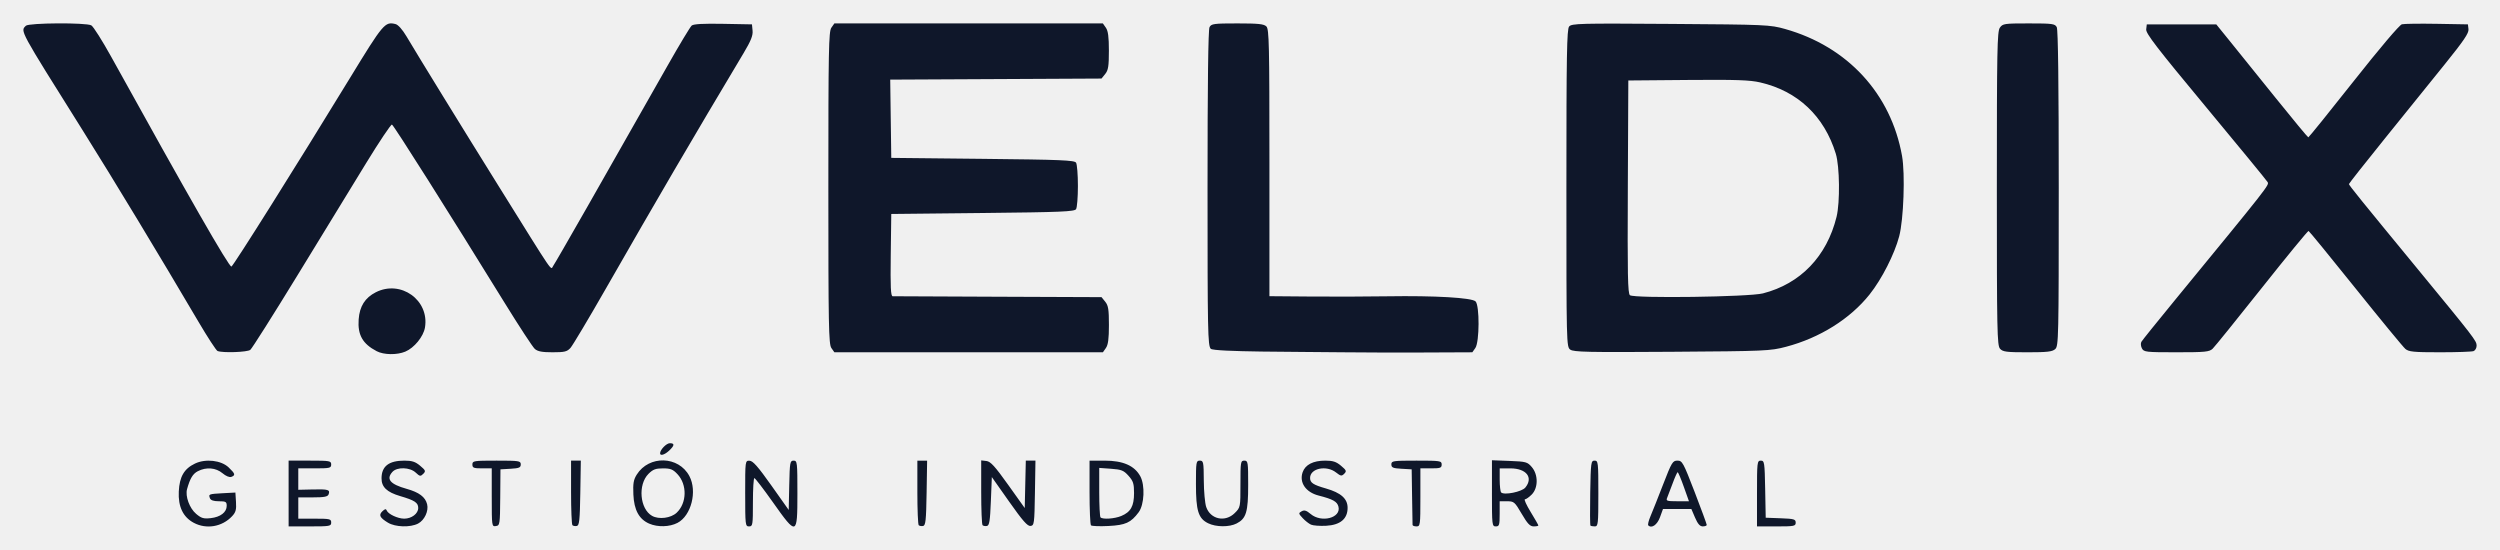
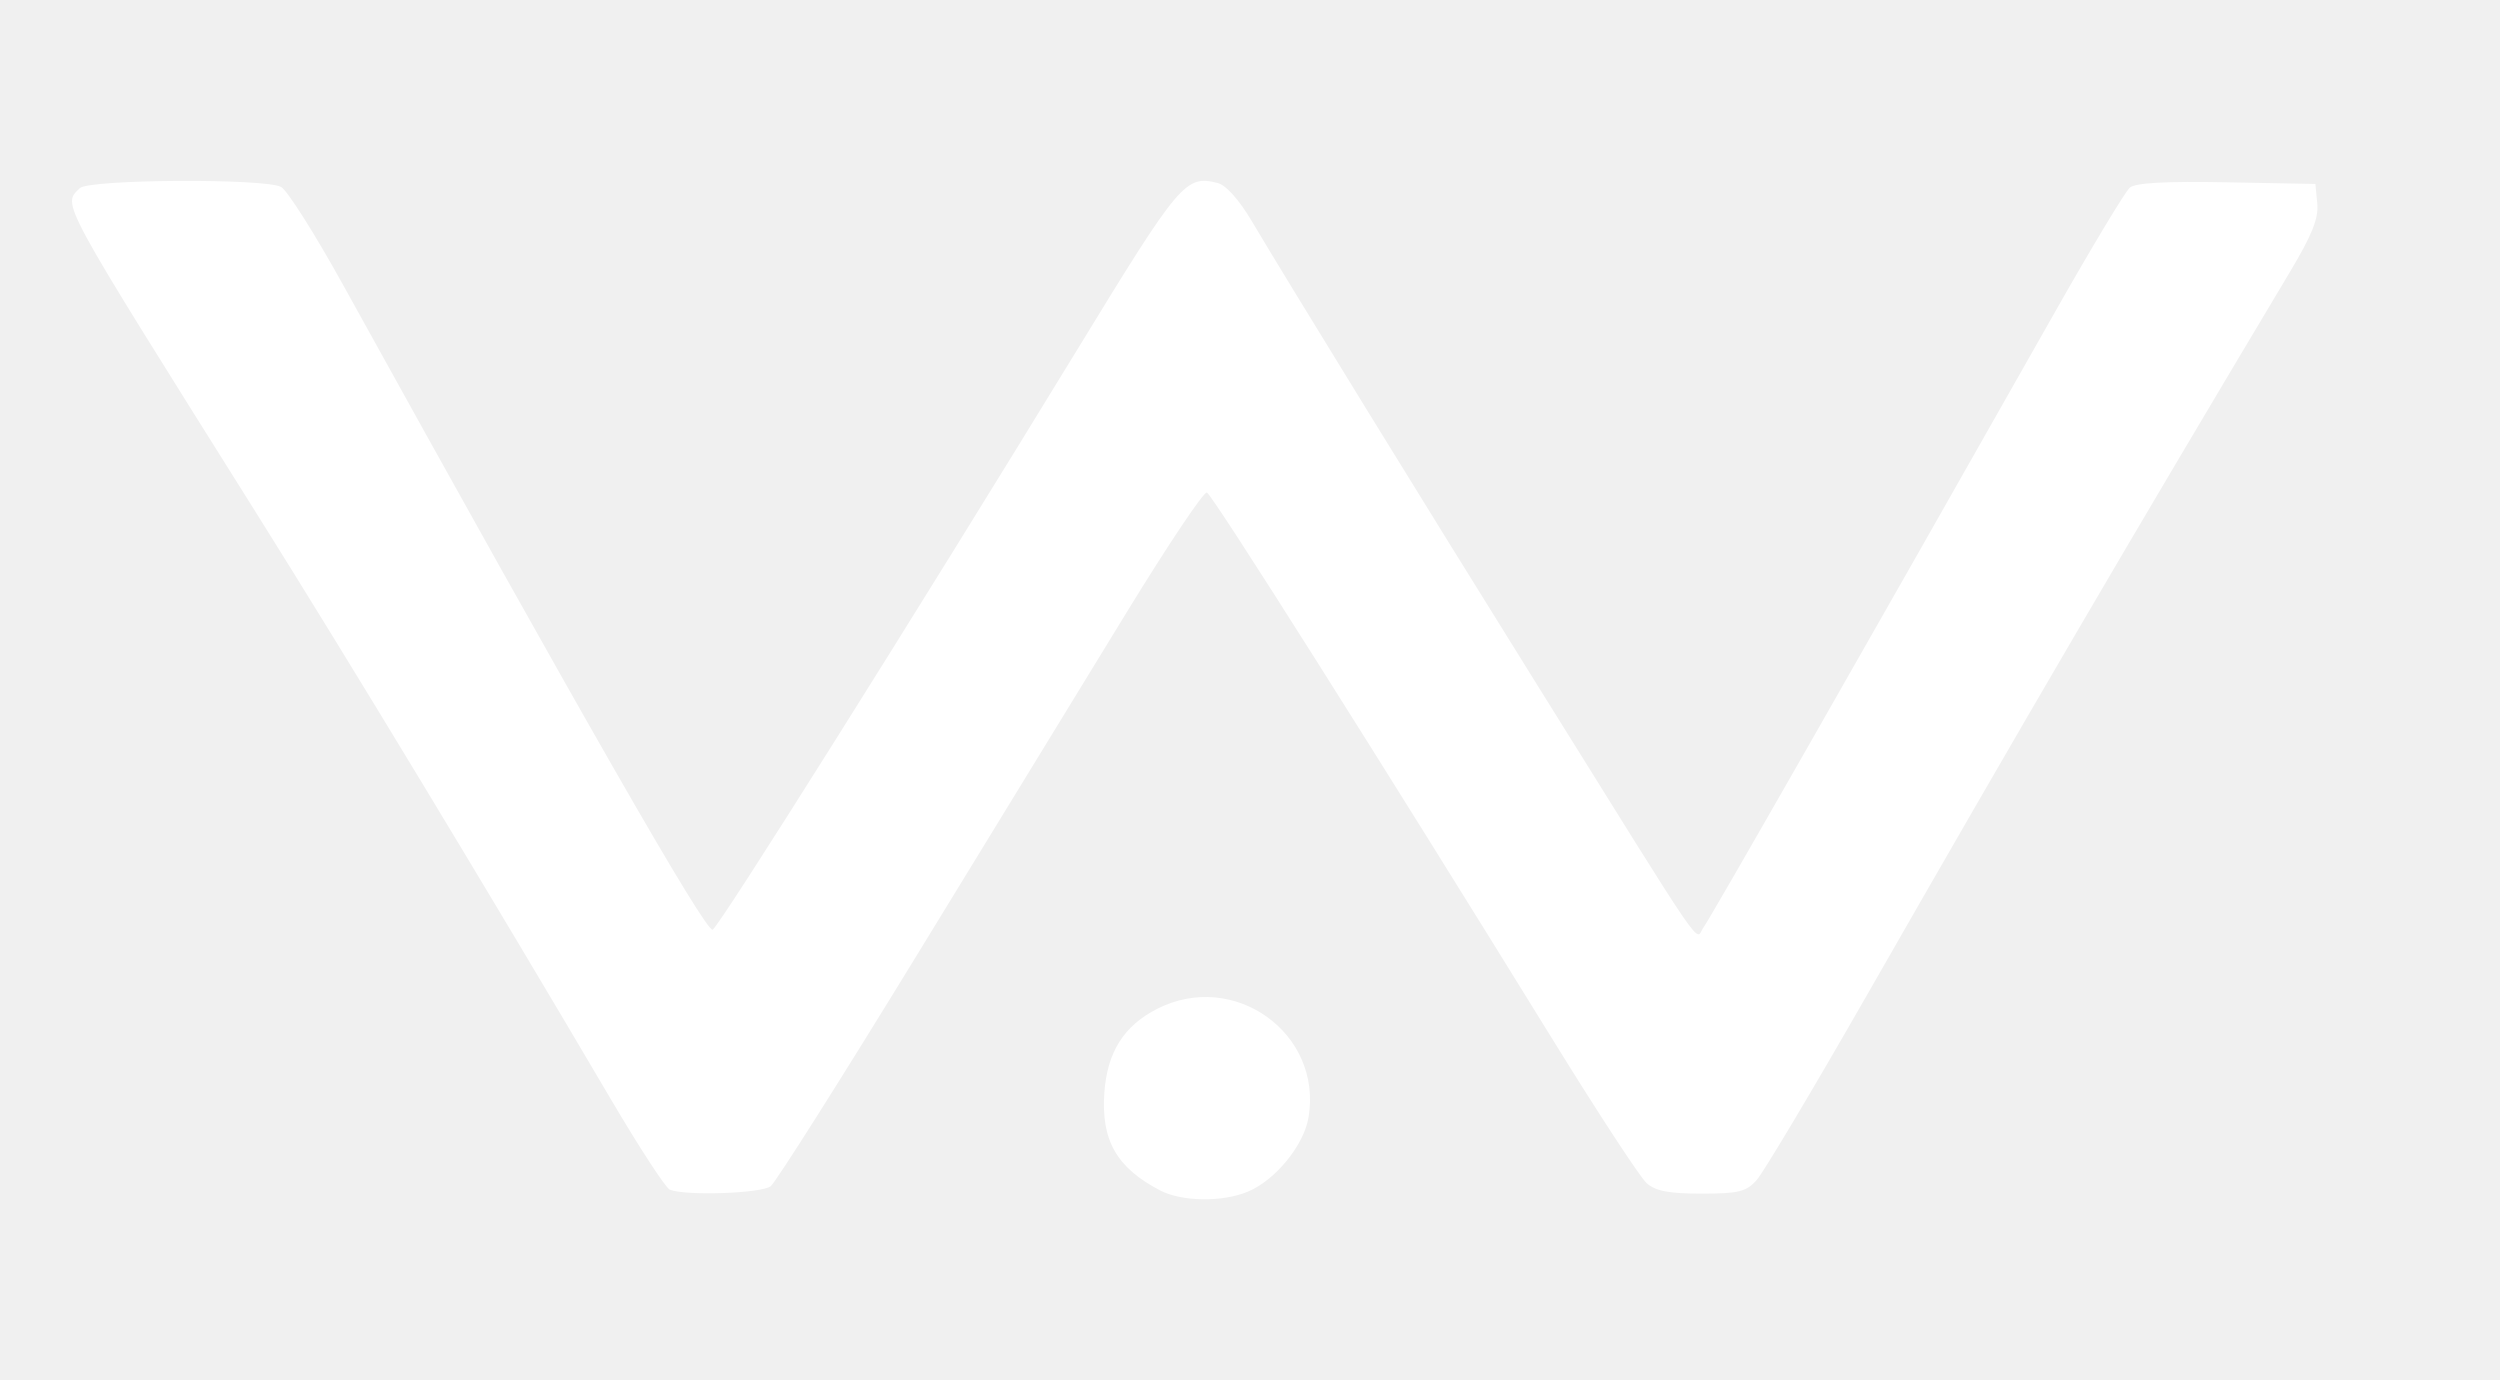
- <svg xmlns="http://www.w3.org/2000/svg" viewBox="-2 84.428 214 47.077">
-   <path fill="#0f172a" d="m 14.588,129.181 c -0.917,-0.488 -1.346,-1.381 -1.284,-2.677 0.06,-1.27 0.456,-1.953 1.389,-2.396 0.914,-0.434 2.242,-0.28 2.882,0.333 0.563,0.54 0.599,0.666 0.228,0.808 -0.157,0.06 -0.465,-0.067 -0.758,-0.313 -0.567,-0.477 -1.391,-0.545 -2.109,-0.174 -0.431,0.223 -0.664,0.61 -0.923,1.531 -0.171,0.608 0.21,1.646 0.78,2.125 0.444,0.374 0.641,0.431 1.246,0.363 0.835,-0.094 1.367,-0.505 1.367,-1.057 0,-0.343 -0.078,-0.388 -0.668,-0.388 -0.449,0 -0.7,-0.084 -0.766,-0.256 -0.136,-0.355 -0.107,-0.367 1.102,-0.432 l 1.076,-0.058 0.051,0.807 c 0.042,0.658 -0.019,0.883 -0.331,1.216 -0.851,0.912 -2.199,1.145 -3.283,0.568 z m 8.117,-2.508 v -2.815 h 1.822 c 1.711,0 1.822,0.02 1.822,0.331 0,0.305 -0.11,0.331 -1.408,0.331 h -1.408 v 0.917 0.917 l 1.247,-0.029 c 1.331,-0.031 1.499,0.022 1.346,0.423 -0.076,0.199 -0.374,0.256 -1.345,0.256 h -1.247 v 0.911 0.911 h 1.408 c 1.297,0 1.408,0.026 1.408,0.331 0,0.311 -0.11,0.331 -1.822,0.331 h -1.822 z m 8.505,2.497 c -0.704,-0.429 -0.814,-0.657 -0.473,-0.981 0.217,-0.207 0.307,-0.222 0.366,-0.064 0.114,0.307 0.952,0.7 1.493,0.7 0.639,0 1.204,-0.429 1.204,-0.914 0,-0.455 -0.303,-0.654 -1.545,-1.018 -1.142,-0.335 -1.603,-0.778 -1.596,-1.532 0.009,-1.026 0.631,-1.503 1.958,-1.503 0.652,0 0.936,0.092 1.347,0.438 0.47,0.395 0.496,0.463 0.265,0.694 -0.231,0.231 -0.294,0.221 -0.643,-0.107 -0.496,-0.466 -1.598,-0.5 -1.996,-0.06 -0.559,0.618 -0.195,1.053 1.21,1.447 1.081,0.303 1.605,0.697 1.762,1.321 0.145,0.579 -0.227,1.371 -0.777,1.656 -0.664,0.344 -1.948,0.305 -2.575,-0.078 z m 8.883,-2.154 v -2.496 h -0.828 c -0.718,0 -0.828,-0.044 -0.828,-0.331 0,-0.314 0.11,-0.331 2.07,-0.331 1.941,0 2.07,0.02 2.07,0.323 0,0.272 -0.135,0.33 -0.869,0.373 l -0.869,0.05 -0.019,2.401 c -0.019,2.317 -0.032,2.403 -0.373,2.454 -0.347,0.052 -0.353,0.011 -0.353,-2.443 z m 6.906,2.368 c -0.064,-0.064 -0.116,-1.333 -0.116,-2.821 v -2.705 h 0.418 0.418 l -0.045,2.772 c -0.038,2.347 -0.085,2.779 -0.302,2.821 -0.141,0.027 -0.309,-0.003 -0.373,-0.067 z m 6.574,-0.132 c -0.87,-0.379 -1.298,-1.165 -1.356,-2.495 -0.041,-0.941 0.013,-1.262 0.287,-1.7 1.052,-1.678 3.586,-1.608 4.506,0.123 0.691,1.3 0.161,3.39 -1.016,4.006 -0.676,0.354 -1.695,0.381 -2.421,0.065 z m 2.347,-0.933 c 0.879,-0.826 0.914,-2.399 0.074,-3.299 -0.39,-0.417 -0.593,-0.499 -1.241,-0.499 -0.63,0 -0.862,0.088 -1.244,0.47 -0.921,0.921 -0.742,3.003 0.308,3.595 0.582,0.328 1.608,0.198 2.103,-0.267 z m 5.867,-1.645 c 0,-2.811 4.94e-4,-2.815 0.373,-2.808 0.285,0.006 0.722,0.501 1.863,2.111 l 1.49,2.104 0.046,-2.111 c 0.043,-1.975 0.067,-2.111 0.373,-2.111 0.312,0 0.326,0.125 0.326,2.815 0,3.619 -0.052,3.638 -2.097,0.748 -0.805,-1.137 -1.519,-2.068 -1.587,-2.07 -0.068,-0.002 -0.124,0.928 -0.124,2.067 0,1.96 -0.018,2.07 -0.331,2.07 -0.318,0 -0.331,-0.11 -0.331,-2.815 z m 14.855,2.711 c -0.064,-0.064 -0.116,-1.333 -0.116,-2.821 v -2.705 h 0.418 0.418 l -0.045,2.772 c -0.038,2.347 -0.085,2.779 -0.302,2.821 -0.141,0.027 -0.309,-0.003 -0.373,-0.067 z m 5.465,0 c -0.064,-0.064 -0.116,-1.338 -0.116,-2.832 v -2.716 l 0.445,0.052 c 0.357,0.042 0.726,0.446 1.863,2.04 l 1.418,1.987 0.046,-2.029 0.046,-2.029 h 0.413 0.413 l -0.045,2.774 c -0.043,2.632 -0.062,2.776 -0.377,2.817 -0.255,0.033 -0.672,-0.44 -1.822,-2.07 l -1.49,-2.113 -0.083,2.068 c -0.068,1.692 -0.129,2.077 -0.339,2.117 -0.141,0.027 -0.309,-0.003 -0.373,-0.067 z m 9.282,0.011 c -0.068,-0.07 -0.124,-1.345 -0.124,-2.832 v -2.705 h 1.299 c 1.566,0 2.544,0.427 3.041,1.329 0.423,0.768 0.35,2.439 -0.135,3.089 -0.667,0.894 -1.124,1.101 -2.586,1.176 -0.754,0.039 -1.426,0.013 -1.494,-0.057 z m 2.592,-0.8 c 0.811,-0.339 1.093,-0.843 1.093,-1.956 0,-0.815 -0.069,-1.031 -0.472,-1.483 -0.413,-0.462 -0.6,-0.538 -1.49,-0.602 l -1.018,-0.074 v 2.062 c 0,1.134 0.05,2.112 0.11,2.173 0.189,0.189 1.2,0.121 1.778,-0.12 z m 7.439,0.626 c -0.844,-0.416 -1.047,-1.067 -1.047,-3.36 0,-1.893 0.018,-2.004 0.331,-2.004 0.309,0 0.332,0.114 0.341,1.697 0.005,0.934 0.098,1.956 0.207,2.273 0.365,1.062 1.632,1.328 2.446,0.514 0.482,-0.482 0.484,-0.494 0.484,-2.484 0,-1.89 0.018,-2 0.331,-2 0.314,0 0.331,0.11 0.331,2.078 0,2.321 -0.166,2.876 -0.988,3.301 -0.625,0.323 -1.764,0.315 -2.436,-0.016 z m 8.807,0.118 c -0.182,-0.08 -0.505,-0.333 -0.718,-0.562 -0.363,-0.391 -0.368,-0.426 -0.089,-0.583 0.23,-0.129 0.405,-0.076 0.772,0.232 0.926,0.779 2.621,0.332 2.38,-0.629 -0.109,-0.435 -0.474,-0.639 -1.694,-0.95 -1.105,-0.281 -1.679,-1.117 -1.372,-1.997 0.226,-0.648 0.9,-0.993 1.941,-0.993 0.649,0 0.934,0.093 1.344,0.438 0.461,0.388 0.493,0.466 0.274,0.685 -0.218,0.218 -0.298,0.206 -0.696,-0.107 -0.827,-0.651 -2.226,-0.358 -2.226,0.466 0,0.413 0.263,0.588 1.36,0.902 1.285,0.368 1.852,0.876 1.852,1.656 0,0.947 -0.629,1.472 -1.839,1.536 -0.528,0.028 -1.109,-0.015 -1.291,-0.095 z m 8.688,0.025 c -0.003,-0.068 -0.022,-1.167 -0.041,-2.443 l -0.035,-2.318 -0.869,-0.05 c -0.734,-0.042 -0.869,-0.1 -0.869,-0.373 0,-0.303 0.13,-0.323 2.153,-0.323 2.042,0 2.153,0.017 2.153,0.331 0,0.291 -0.11,0.331 -0.911,0.331 h -0.911 v 2.484 c 0,2.374 -0.015,2.484 -0.331,2.484 -0.182,0 -0.334,-0.056 -0.338,-0.124 z m 6.796,-2.708 v -2.832 l 1.505,0.058 c 1.41,0.054 1.53,0.087 1.904,0.523 0.562,0.653 0.558,1.793 -0.008,2.358 -0.224,0.224 -0.484,0.406 -0.578,0.406 -0.094,0 0.126,0.486 0.489,1.079 0.363,0.594 0.661,1.115 0.661,1.159 0,0.044 -0.179,0.08 -0.398,0.08 -0.315,0 -0.53,-0.224 -1.028,-1.076 -0.6,-1.025 -0.66,-1.076 -1.258,-1.076 h -0.628 v 1.076 c 0,0.966 -0.034,1.076 -0.331,1.076 -0.318,0 -0.331,-0.11 -0.331,-2.832 z m 2.857,-0.494 c 0.703,-0.859 0.091,-1.642 -1.283,-1.642 h -0.911 v 0.966 c 0,0.531 0.056,1.023 0.124,1.093 0.25,0.256 1.77,-0.05 2.07,-0.417 z m 5.575,3.257 c -0.038,-0.038 -0.047,-1.305 -0.02,-2.815 0.046,-2.598 0.067,-2.747 0.373,-2.747 0.308,0 0.323,0.133 0.323,2.815 0,2.62 -0.021,2.815 -0.304,2.815 -0.167,0 -0.335,-0.031 -0.373,-0.069 z m 4.949,-0.02 c -0.056,-0.056 0.031,-0.413 0.194,-0.794 0.163,-0.38 0.649,-1.604 1.081,-2.72 0.729,-1.885 0.815,-2.029 1.222,-2.029 0.413,0 0.497,0.153 1.475,2.691 0.57,1.48 1.035,2.747 1.033,2.815 -0.001,0.068 -0.156,0.124 -0.341,0.124 -0.242,0 -0.427,-0.211 -0.657,-0.745 l -0.319,-0.745 h -1.214 -1.214 l -0.256,0.704 c -0.238,0.656 -0.716,0.988 -1.005,0.698 z m 3.041,-3.306 c -0.242,-0.683 -0.478,-1.242 -0.524,-1.242 -0.045,-5e-4 -0.239,0.428 -0.43,0.951 -0.191,0.524 -0.404,1.083 -0.473,1.242 -0.112,0.258 -0.015,0.29 0.871,0.29 h 0.997 z m 6.266,0.579 c 0,-2.692 0.014,-2.815 0.327,-2.815 0.308,0 0.329,0.137 0.373,2.443 l 0.046,2.443 1.283,0.048 c 1.147,0.043 1.283,0.083 1.283,0.373 0,0.3 -0.122,0.324 -1.656,0.324 h -1.656 z m -93.896,-3.441 c 0,-0.305 0.542,-0.865 0.837,-0.865 0.425,0 0.406,0.194 -0.061,0.634 -0.382,0.359 -0.776,0.476 -0.776,0.231 z m -24.26,-8.743 c -1.202,-0.627 -1.637,-1.394 -1.542,-2.716 0.081,-1.124 0.542,-1.855 1.466,-2.326 2.138,-1.091 4.605,0.677 4.21,3.017 -0.131,0.778 -0.92,1.743 -1.684,2.063 -0.715,0.299 -1.839,0.282 -2.45,-0.037 z m -13.622,-0.015 c -0.114,-0.046 -0.851,-1.177 -1.637,-2.512 -3.37,-5.726 -7.271,-12.175 -9.884,-16.339 -5.516,-8.792 -5.363,-8.511 -4.882,-8.992 0.248,-0.248 5.14,-0.278 5.596,-0.034 0.17,0.091 0.937,1.302 1.706,2.691 6.632,11.988 10.091,18.023 10.291,17.957 0.167,-0.055 5.645,-8.77 10.146,-16.14 2.853,-4.672 2.998,-4.843 3.899,-4.616 0.227,0.057 0.594,0.469 0.94,1.053 0.977,1.651 4.812,7.883 7.876,12.799 4.941,7.928 4.431,7.184 4.685,6.842 0.197,-0.266 4.329,-7.501 9.782,-17.127 1.012,-1.786 1.944,-3.334 2.072,-3.441 0.16,-0.133 0.999,-0.179 2.695,-0.147 l 2.462,0.046 0.052,0.544 c 0.04,0.413 -0.143,0.87 -0.761,1.904 -4.452,7.449 -7.409,12.504 -11.789,20.156 -1.486,2.596 -2.853,4.887 -3.038,5.092 -0.29,0.321 -0.502,0.373 -1.531,0.373 -0.903,0 -1.275,-0.071 -1.523,-0.29 -0.18,-0.159 -1.339,-1.929 -2.576,-3.933 -4.839,-7.842 -9.501,-15.218 -9.651,-15.268 -0.087,-0.029 -1.082,1.457 -2.212,3.302 -1.129,1.845 -3.763,6.149 -5.853,9.565 -2.09,3.416 -3.917,6.303 -4.06,6.417 -0.254,0.202 -2.365,0.275 -2.806,0.097 z M 69.165,114.216 c -0.228,-0.326 -0.258,-1.902 -0.258,-13.708 0,-11.806 0.03,-13.382 0.258,-13.708 l 0.258,-0.368 h 11.491 11.491 l 0.258,0.368 c 0.19,0.272 0.258,0.788 0.258,1.969 0,1.329 -0.054,1.667 -0.316,1.992 l -0.316,0.391 -9.043,0.046 -9.043,0.046 0.045,3.349 0.045,3.349 7.831,0.083 c 6.719,0.071 7.853,0.118 7.988,0.331 0.086,0.137 0.157,1.031 0.157,1.987 0,0.956 -0.071,1.851 -0.157,1.987 -0.135,0.213 -1.269,0.26 -7.988,0.331 l -7.831,0.083 -0.045,3.519 c -0.035,2.756 0.001,3.52 0.166,3.524 0.116,0.003 4.185,0.021 9.043,0.041 l 8.833,0.036 0.317,0.391 c 0.263,0.325 0.317,0.662 0.317,1.992 0,1.181 -0.068,1.697 -0.258,1.969 l -0.258,0.368 H 80.914 69.423 Z m 32.474,0.065 c -0.25,-0.277 -0.274,-1.47 -0.274,-13.756 0,-8.957 0.057,-13.56 0.171,-13.773 0.156,-0.292 0.366,-0.32 2.389,-0.32 1.796,0 2.268,0.05 2.478,0.26 0.232,0.232 0.26,1.519 0.26,11.675 v 11.415 l 3.519,0.029 c 1.935,0.016 4.898,0.008 6.583,-0.02 4.043,-0.064 7.226,0.12 7.543,0.437 0.352,0.352 0.338,3.479 -0.018,3.988 l -0.258,0.368 c 0,0 -7.374,0.049 -11.06,0 -3.779,-0.051 -11.074,-0.015 -11.334,-0.303 z m 30.776,0.075 c -0.327,-0.239 -0.331,-0.434 -0.331,-13.81 0,-11.449 0.037,-13.611 0.234,-13.849 0.216,-0.26 0.883,-0.277 8.694,-0.222 8.171,0.058 8.505,0.073 9.785,0.433 5.351,1.504 9.072,5.542 10.018,10.871 0.274,1.542 0.136,5.429 -0.242,6.869 -0.405,1.54 -1.49,3.671 -2.537,4.986 -1.667,2.093 -4.265,3.719 -7.155,4.479 -1.351,0.355 -1.744,0.373 -9.77,0.428 -7.154,0.05 -8.411,0.023 -8.694,-0.185 z m 16.493,-4.814 c 3.21,-0.822 5.467,-3.169 6.3,-6.55 0.306,-1.24 0.269,-4.319 -0.063,-5.404 -0.988,-3.218 -3.256,-5.359 -6.464,-6.103 -0.892,-0.207 -2.074,-0.247 -6.199,-0.212 l -5.097,0.044 -0.043,9.108 c -0.036,7.525 -0.005,9.137 0.182,9.274 0.385,0.283 10.195,0.149 11.386,-0.157 z m 20.296,4.739 c -0.25,-0.277 -0.274,-1.467 -0.274,-13.708 0,-11.865 0.03,-13.448 0.258,-13.773 0.245,-0.349 0.371,-0.368 2.478,-0.368 2.026,0 2.235,0.028 2.392,0.32 0.114,0.213 0.171,4.825 0.171,13.802 0,12.851 -0.014,13.495 -0.303,13.756 -0.248,0.224 -0.679,0.274 -2.376,0.274 -1.798,0 -2.109,-0.04 -2.347,-0.303 z m 12.145,-0.031 c -0.098,-0.183 -0.119,-0.437 -0.047,-0.563 0.072,-0.126 1.376,-1.746 2.897,-3.6 8.049,-9.808 8.055,-9.816 7.908,-10.073 -0.08,-0.139 -2.461,-3.041 -5.293,-6.45 -4.203,-5.059 -5.139,-6.276 -5.099,-6.624 l 0.05,-0.426 h 2.974 2.974 l 1.166,1.439 c 0.641,0.792 2.395,2.968 3.898,4.836 1.503,1.868 2.77,3.396 2.815,3.396 0.045,-4.91e-4 1.789,-2.159 3.873,-4.797 2.257,-2.856 3.932,-4.831 4.14,-4.882 0.192,-0.047 1.542,-0.065 2.999,-0.039 l 2.65,0.047 0.049,0.419 c 0.038,0.326 -0.412,0.991 -2.018,2.981 -1.137,1.409 -3.45,4.276 -5.141,6.37 -1.691,2.095 -3.075,3.85 -3.075,3.9 0,0.102 1.024,1.367 5.888,7.278 4.837,5.878 5.042,6.145 5.042,6.551 0,0.203 -0.118,0.414 -0.262,0.47 -0.144,0.055 -1.44,0.1 -2.88,0.1 -2.253,0 -2.665,-0.04 -2.959,-0.29 -0.188,-0.159 -2.105,-2.488 -4.26,-5.175 -2.155,-2.687 -3.966,-4.901 -4.024,-4.921 -0.058,-0.02 -1.857,2.171 -3.997,4.868 -2.14,2.697 -4.036,5.042 -4.213,5.211 -0.286,0.274 -0.621,0.307 -3.099,0.307 -2.615,0 -2.789,-0.02 -2.957,-0.333 z" id="path1" />
+ <svg xmlns="http://www.w3.org/2000/svg" viewBox="-2 81.4 69.5 38.35">
+   <path fill="#ffffff" d="m 14.588,129.181 c -0.917,-0.488 -1.346,-1.381 -1.284,-2.677 0.06,-1.27 0.456,-1.953 1.389,-2.396 0.914,-0.434 2.242,-0.28 2.882,0.333 0.563,0.54 0.599,0.666 0.228,0.808 -0.157,0.06 -0.465,-0.067 -0.758,-0.313 -0.567,-0.477 -1.391,-0.545 -2.109,-0.174 -0.431,0.223 -0.664,0.61 -0.923,1.531 -0.171,0.608 0.21,1.646 0.78,2.125 0.444,0.374 0.641,0.431 1.246,0.363 0.835,-0.094 1.367,-0.505 1.367,-1.057 0,-0.343 -0.078,-0.388 -0.668,-0.388 -0.449,0 -0.7,-0.084 -0.766,-0.256 -0.136,-0.355 -0.107,-0.367 1.102,-0.432 l 1.076,-0.058 0.051,0.807 c 0.042,0.658 -0.019,0.883 -0.331,1.216 -0.851,0.912 -2.199,1.145 -3.283,0.568 z m 8.117,-2.508 v -2.815 h 1.822 c 1.711,0 1.822,0.02 1.822,0.331 0,0.305 -0.11,0.331 -1.408,0.331 h -1.408 v 0.917 0.917 l 1.247,-0.029 c 1.331,-0.031 1.499,0.022 1.346,0.423 -0.076,0.199 -0.374,0.256 -1.345,0.256 h -1.247 v 0.911 0.911 h 1.408 c 1.297,0 1.408,0.026 1.408,0.331 0,0.311 -0.11,0.331 -1.822,0.331 h -1.822 z m 8.505,2.497 c -0.704,-0.429 -0.814,-0.657 -0.473,-0.981 0.217,-0.207 0.307,-0.222 0.366,-0.064 0.114,0.307 0.952,0.7 1.493,0.7 0.639,0 1.204,-0.429 1.204,-0.914 0,-0.455 -0.303,-0.654 -1.545,-1.018 -1.142,-0.335 -1.603,-0.778 -1.596,-1.532 0.009,-1.026 0.631,-1.503 1.958,-1.503 0.652,0 0.936,0.092 1.347,0.438 0.47,0.395 0.496,0.463 0.265,0.694 -0.231,0.231 -0.294,0.221 -0.643,-0.107 -0.496,-0.466 -1.598,-0.5 -1.996,-0.06 -0.559,0.618 -0.195,1.053 1.21,1.447 1.081,0.303 1.605,0.697 1.762,1.321 0.145,0.579 -0.227,1.371 -0.777,1.656 -0.664,0.344 -1.948,0.305 -2.575,-0.078 z m 8.883,-2.154 v -2.496 h -0.828 c -0.718,0 -0.828,-0.044 -0.828,-0.331 0,-0.314 0.11,-0.331 2.07,-0.331 1.941,0 2.07,0.02 2.07,0.323 0,0.272 -0.135,0.33 -0.869,0.373 l -0.869,0.05 -0.019,2.401 c -0.019,2.317 -0.032,2.403 -0.373,2.454 -0.347,0.052 -0.353,0.011 -0.353,-2.443 z m 6.906,2.368 c -0.064,-0.064 -0.116,-1.333 -0.116,-2.821 v -2.705 h 0.418 0.418 l -0.045,2.772 c -0.038,2.347 -0.085,2.779 -0.302,2.821 -0.141,0.027 -0.309,-0.003 -0.373,-0.067 z m 6.574,-0.132 c -0.87,-0.379 -1.298,-1.165 -1.356,-2.495 -0.041,-0.941 0.013,-1.262 0.287,-1.7 1.052,-1.678 3.586,-1.608 4.506,0.123 0.691,1.3 0.161,3.39 -1.016,4.006 -0.676,0.354 -1.695,0.381 -2.421,0.065 z m 2.347,-0.933 c 0.879,-0.826 0.914,-2.399 0.074,-3.299 -0.39,-0.417 -0.593,-0.499 -1.241,-0.499 -0.63,0 -0.862,0.088 -1.244,0.47 -0.921,0.921 -0.742,3.003 0.308,3.595 0.582,0.328 1.608,0.198 2.103,-0.267 z m 5.867,-1.645 c 0,-2.811 4.94e-4,-2.815 0.373,-2.808 0.285,0.006 0.722,0.501 1.863,2.111 l 1.49,2.104 0.046,-2.111 c 0.043,-1.975 0.067,-2.111 0.373,-2.111 0.312,0 0.326,0.125 0.326,2.815 0,3.619 -0.052,3.638 -2.097,0.748 -0.805,-1.137 -1.519,-2.068 -1.587,-2.07 -0.068,-0.002 -0.124,0.928 -0.124,2.067 0,1.96 -0.018,2.07 -0.331,2.07 -0.318,0 -0.331,-0.11 -0.331,-2.815 z m 14.855,2.711 c -0.064,-0.064 -0.116,-1.333 -0.116,-2.821 v -2.705 h 0.418 0.418 l -0.045,2.772 c -0.038,2.347 -0.085,2.779 -0.302,2.821 -0.141,0.027 -0.309,-0.003 -0.373,-0.067 z m 5.465,0 c -0.064,-0.064 -0.116,-1.338 -0.116,-2.832 v -2.716 l 0.445,0.052 c 0.357,0.042 0.726,0.446 1.863,2.04 l 1.418,1.987 0.046,-2.029 0.046,-2.029 h 0.413 0.413 l -0.045,2.774 c -0.043,2.632 -0.062,2.776 -0.377,2.817 -0.255,0.033 -0.672,-0.44 -1.822,-2.07 l -1.49,-2.113 -0.083,2.068 c -0.068,1.692 -0.129,2.077 -0.339,2.117 -0.141,0.027 -0.309,-0.003 -0.373,-0.067 z m 9.282,0.011 c -0.068,-0.07 -0.124,-1.345 -0.124,-2.832 v -2.705 h 1.299 c 1.566,0 2.544,0.427 3.041,1.329 0.423,0.768 0.35,2.439 -0.135,3.089 -0.667,0.894 -1.124,1.101 -2.586,1.176 -0.754,0.039 -1.426,0.013 -1.494,-0.057 z m 2.592,-0.8 c 0.811,-0.339 1.093,-0.843 1.093,-1.956 0,-0.815 -0.069,-1.031 -0.472,-1.483 -0.413,-0.462 -0.6,-0.538 -1.49,-0.602 l -1.018,-0.074 v 2.062 c 0,1.134 0.05,2.112 0.11,2.173 0.189,0.189 1.2,0.121 1.778,-0.12 z m 7.439,0.626 c -0.844,-0.416 -1.047,-1.067 -1.047,-3.36 0,-1.893 0.018,-2.004 0.331,-2.004 0.309,0 0.332,0.114 0.341,1.697 0.005,0.934 0.098,1.956 0.207,2.273 0.365,1.062 1.632,1.328 2.446,0.514 0.482,-0.482 0.484,-0.494 0.484,-2.484 0,-1.89 0.018,-2 0.331,-2 0.314,0 0.331,0.11 0.331,2.078 0,2.321 -0.166,2.876 -0.988,3.301 -0.625,0.323 -1.764,0.315 -2.436,-0.016 z m 8.807,0.118 c -0.182,-0.08 -0.505,-0.333 -0.718,-0.562 -0.363,-0.391 -0.368,-0.426 -0.089,-0.583 0.23,-0.129 0.405,-0.076 0.772,0.232 0.926,0.779 2.621,0.332 2.38,-0.629 -0.109,-0.435 -0.474,-0.639 -1.694,-0.95 -1.105,-0.281 -1.679,-1.117 -1.372,-1.997 0.226,-0.648 0.9,-0.993 1.941,-0.993 0.649,0 0.934,0.093 1.344,0.438 0.461,0.388 0.493,0.466 0.274,0.685 -0.218,0.218 -0.298,0.206 -0.696,-0.107 -0.827,-0.651 -2.226,-0.358 -2.226,0.466 0,0.413 0.263,0.588 1.36,0.902 1.285,0.368 1.852,0.876 1.852,1.656 0,0.947 -0.629,1.472 -1.839,1.536 -0.528,0.028 -1.109,-0.015 -1.291,-0.095 z m 8.688,0.025 c -0.003,-0.068 -0.022,-1.167 -0.041,-2.443 l -0.035,-2.318 -0.869,-0.05 c -0.734,-0.042 -0.869,-0.1 -0.869,-0.373 0,-0.303 0.13,-0.323 2.153,-0.323 2.042,0 2.153,0.017 2.153,0.331 0,0.291 -0.11,0.331 -0.911,0.331 h -0.911 v 2.484 c 0,2.374 -0.015,2.484 -0.331,2.484 -0.182,0 -0.334,-0.056 -0.338,-0.124 z m 6.796,-2.708 v -2.832 l 1.505,0.058 c 1.41,0.054 1.53,0.087 1.904,0.523 0.562,0.653 0.558,1.793 -0.008,2.358 -0.224,0.224 -0.484,0.406 -0.578,0.406 -0.094,0 0.126,0.486 0.489,1.079 0.363,0.594 0.661,1.115 0.661,1.159 0,0.044 -0.179,0.08 -0.398,0.08 -0.315,0 -0.53,-0.224 -1.028,-1.076 -0.6,-1.025 -0.66,-1.076 -1.258,-1.076 h -0.628 v 1.076 c 0,0.966 -0.034,1.076 -0.331,1.076 -0.318,0 -0.331,-0.11 -0.331,-2.832 z m 2.857,-0.494 c 0.703,-0.859 0.091,-1.642 -1.283,-1.642 h -0.911 v 0.966 c 0,0.531 0.056,1.023 0.124,1.093 0.25,0.256 1.77,-0.05 2.07,-0.417 z m 5.575,3.257 c -0.038,-0.038 -0.047,-1.305 -0.02,-2.815 0.046,-2.598 0.067,-2.747 0.373,-2.747 0.308,0 0.323,0.133 0.323,2.815 0,2.62 -0.021,2.815 -0.304,2.815 -0.167,0 -0.335,-0.031 -0.373,-0.069 z m 4.949,-0.02 c -0.056,-0.056 0.031,-0.413 0.194,-0.794 0.163,-0.38 0.649,-1.604 1.081,-2.72 0.729,-1.885 0.815,-2.029 1.222,-2.029 0.413,0 0.497,0.153 1.475,2.691 0.57,1.48 1.035,2.747 1.033,2.815 -0.001,0.068 -0.156,0.124 -0.341,0.124 -0.242,0 -0.427,-0.211 -0.657,-0.745 l -0.319,-0.745 h -1.214 -1.214 l -0.256,0.704 c -0.238,0.656 -0.716,0.988 -1.005,0.698 z m 3.041,-3.306 c -0.242,-0.683 -0.478,-1.242 -0.524,-1.242 -0.045,-5e-4 -0.239,0.428 -0.43,0.951 -0.191,0.524 -0.404,1.083 -0.473,1.242 -0.112,0.258 -0.015,0.29 0.871,0.29 h 0.997 z m 6.266,0.579 c 0,-2.692 0.014,-2.815 0.327,-2.815 0.308,0 0.329,0.137 0.373,2.443 l 0.046,2.443 1.283,0.048 c 1.147,0.043 1.283,0.083 1.283,0.373 0,0.3 -0.122,0.324 -1.656,0.324 h -1.656 z m -93.896,-3.441 c 0,-0.305 0.542,-0.865 0.837,-0.865 0.425,0 0.406,0.194 -0.061,0.634 -0.382,0.359 -0.776,0.476 -0.776,0.231 z m -24.26,-8.743 c -1.202,-0.627 -1.637,-1.394 -1.542,-2.716 0.081,-1.124 0.542,-1.855 1.466,-2.326 2.138,-1.091 4.605,0.677 4.21,3.017 -0.131,0.778 -0.92,1.743 -1.684,2.063 -0.715,0.299 -1.839,0.282 -2.45,-0.037 z m -13.622,-0.015 c -0.114,-0.046 -0.851,-1.177 -1.637,-2.512 -3.37,-5.726 -7.271,-12.175 -9.884,-16.339 -5.516,-8.792 -5.363,-8.511 -4.882,-8.992 0.248,-0.248 5.14,-0.278 5.596,-0.034 0.17,0.091 0.937,1.302 1.706,2.691 6.632,11.988 10.091,18.023 10.291,17.957 0.167,-0.055 5.645,-8.77 10.146,-16.14 2.853,-4.672 2.998,-4.843 3.899,-4.616 0.227,0.057 0.594,0.469 0.94,1.053 0.977,1.651 4.812,7.883 7.876,12.799 4.941,7.928 4.431,7.184 4.685,6.842 0.197,-0.266 4.329,-7.501 9.782,-17.127 1.012,-1.786 1.944,-3.334 2.072,-3.441 0.16,-0.133 0.999,-0.179 2.695,-0.147 l 2.462,0.046 0.052,0.544 c 0.04,0.413 -0.143,0.87 -0.761,1.904 -4.452,7.449 -7.409,12.504 -11.789,20.156 -1.486,2.596 -2.853,4.887 -3.038,5.092 -0.29,0.321 -0.502,0.373 -1.531,0.373 -0.903,0 -1.275,-0.071 -1.523,-0.29 -0.18,-0.159 -1.339,-1.929 -2.576,-3.933 -4.839,-7.842 -9.501,-15.218 -9.651,-15.268 -0.087,-0.029 -1.082,1.457 -2.212,3.302 -1.129,1.845 -3.763,6.149 -5.853,9.565 -2.09,3.416 -3.917,6.303 -4.06,6.417 -0.254,0.202 -2.365,0.275 -2.806,0.097 z M 69.165,114.216 c -0.228,-0.326 -0.258,-1.902 -0.258,-13.708 0,-11.806 0.03,-13.382 0.258,-13.708 l 0.258,-0.368 h 11.491 11.491 l 0.258,0.368 c 0.19,0.272 0.258,0.788 0.258,1.969 0,1.329 -0.054,1.667 -0.316,1.992 l -0.316,0.391 -9.043,0.046 -9.043,0.046 0.045,3.349 0.045,3.349 7.831,0.083 c 6.719,0.071 7.853,0.118 7.988,0.331 0.086,0.137 0.157,1.031 0.157,1.987 0,0.956 -0.071,1.851 -0.157,1.987 -0.135,0.213 -1.269,0.26 -7.988,0.331 l -7.831,0.083 -0.045,3.519 c -0.035,2.756 0.001,3.52 0.166,3.524 0.116,0.003 4.185,0.021 9.043,0.041 l 8.833,0.036 0.317,0.391 c 0.263,0.325 0.317,0.662 0.317,1.992 0,1.181 -0.068,1.697 -0.258,1.969 l -0.258,0.368 H 80.914 69.423 Z m 32.474,0.065 c -0.25,-0.277 -0.274,-1.47 -0.274,-13.756 0,-8.957 0.057,-13.56 0.171,-13.773 0.156,-0.292 0.366,-0.32 2.389,-0.32 1.796,0 2.268,0.05 2.478,0.26 0.232,0.232 0.26,1.519 0.26,11.675 v 11.415 l 3.519,0.029 c 1.935,0.016 4.898,0.008 6.583,-0.02 4.043,-0.064 7.226,0.12 7.543,0.437 0.352,0.352 0.338,3.479 -0.018,3.988 l -0.258,0.368 c 0,0 -7.374,0.049 -11.06,0 -3.779,-0.051 -11.074,-0.015 -11.334,-0.303 z m 30.776,0.075 c -0.327,-0.239 -0.331,-0.434 -0.331,-13.81 0,-11.449 0.037,-13.611 0.234,-13.849 0.216,-0.26 0.883,-0.277 8.694,-0.222 8.171,0.058 8.505,0.073 9.785,0.433 5.351,1.504 9.072,5.542 10.018,10.871 0.274,1.542 0.136,5.429 -0.242,6.869 -0.405,1.54 -1.49,3.671 -2.537,4.986 -1.667,2.093 -4.265,3.719 -7.155,4.479 -1.351,0.355 -1.744,0.373 -9.77,0.428 -7.154,0.05 -8.411,0.023 -8.694,-0.185 z m 16.493,-4.814 c 3.21,-0.822 5.467,-3.169 6.3,-6.55 0.306,-1.24 0.269,-4.319 -0.063,-5.404 -0.988,-3.218 -3.256,-5.359 -6.464,-6.103 -0.892,-0.207 -2.074,-0.247 -6.199,-0.212 l -5.097,0.044 -0.043,9.108 c -0.036,7.525 -0.005,9.137 0.182,9.274 0.385,0.283 10.195,0.149 11.386,-0.157 z m 20.296,4.739 c -0.25,-0.277 -0.274,-1.467 -0.274,-13.708 0,-11.865 0.03,-13.448 0.258,-13.773 0.245,-0.349 0.371,-0.368 2.478,-0.368 2.026,0 2.235,0.028 2.392,0.32 0.114,0.213 0.171,4.825 0.171,13.802 0,12.851 -0.014,13.495 -0.303,13.756 -0.248,0.224 -0.679,0.274 -2.376,0.274 -1.798,0 -2.109,-0.04 -2.347,-0.303 z m 12.145,-0.031 c -0.098,-0.183 -0.119,-0.437 -0.047,-0.563 0.072,-0.126 1.376,-1.746 2.897,-3.6 8.049,-9.808 8.055,-9.816 7.908,-10.073 -0.08,-0.139 -2.461,-3.041 -5.293,-6.45 -4.203,-5.059 -5.139,-6.276 -5.099,-6.624 l 0.05,-0.426 h 2.974 2.974 l 1.166,1.439 c 0.641,0.792 2.395,2.968 3.898,4.836 1.503,1.868 2.77,3.396 2.815,3.396 0.045,-4.91e-4 1.789,-2.159 3.873,-4.797 2.257,-2.856 3.932,-4.831 4.14,-4.882 0.192,-0.047 1.542,-0.065 2.999,-0.039 l 2.65,0.047 0.049,0.419 c 0.038,0.326 -0.412,0.991 -2.018,2.981 -1.137,1.409 -3.45,4.276 -5.141,6.37 -1.691,2.095 -3.075,3.85 -3.075,3.9 0,0.102 1.024,1.367 5.888,7.278 4.837,5.878 5.042,6.145 5.042,6.551 0,0.203 -0.118,0.414 -0.262,0.47 -0.144,0.055 -1.44,0.1 -2.88,0.1 -2.253,0 -2.665,-0.04 -2.959,-0.29 -0.188,-0.159 -2.105,-2.488 -4.26,-5.175 -2.155,-2.687 -3.966,-4.901 -4.024,-4.921 -0.058,-0.02 -1.857,2.171 -3.997,4.868 -2.14,2.697 -4.036,5.042 -4.213,5.211 -0.286,0.274 -0.621,0.307 -3.099,0.307 -2.615,0 -2.789,-0.02 -2.957,-0.333 z" id="path1" />
</svg>
